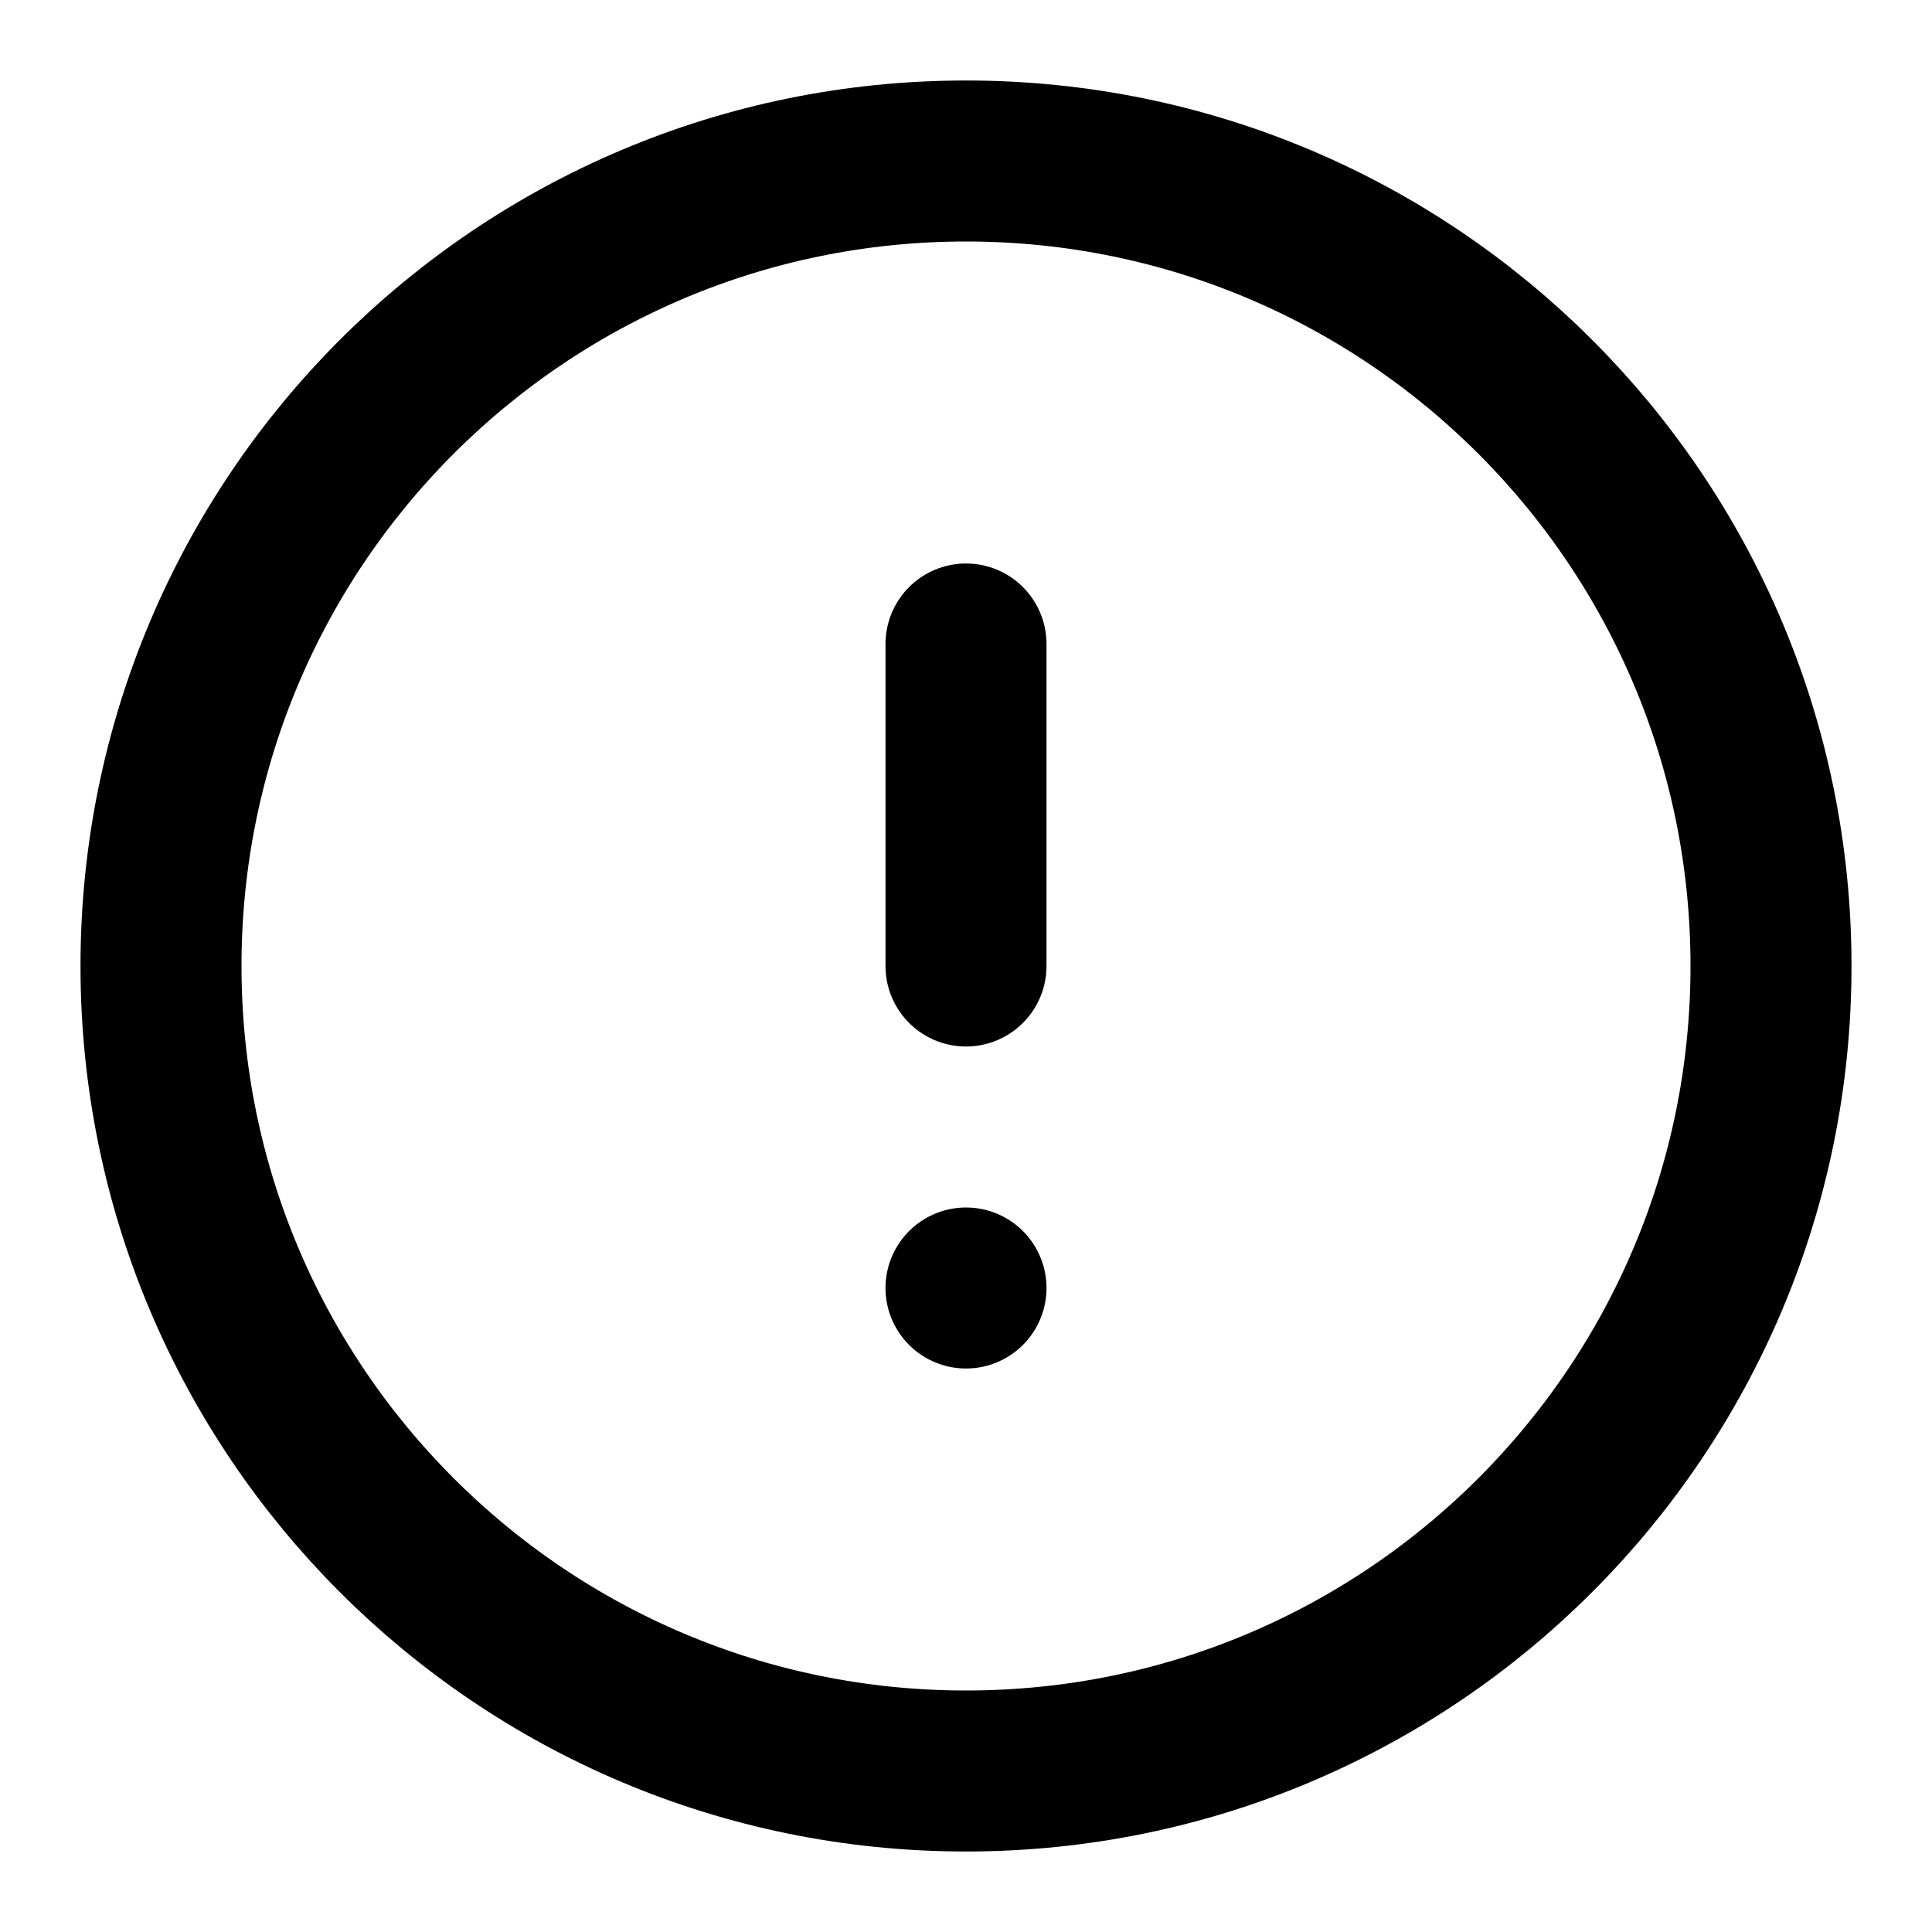
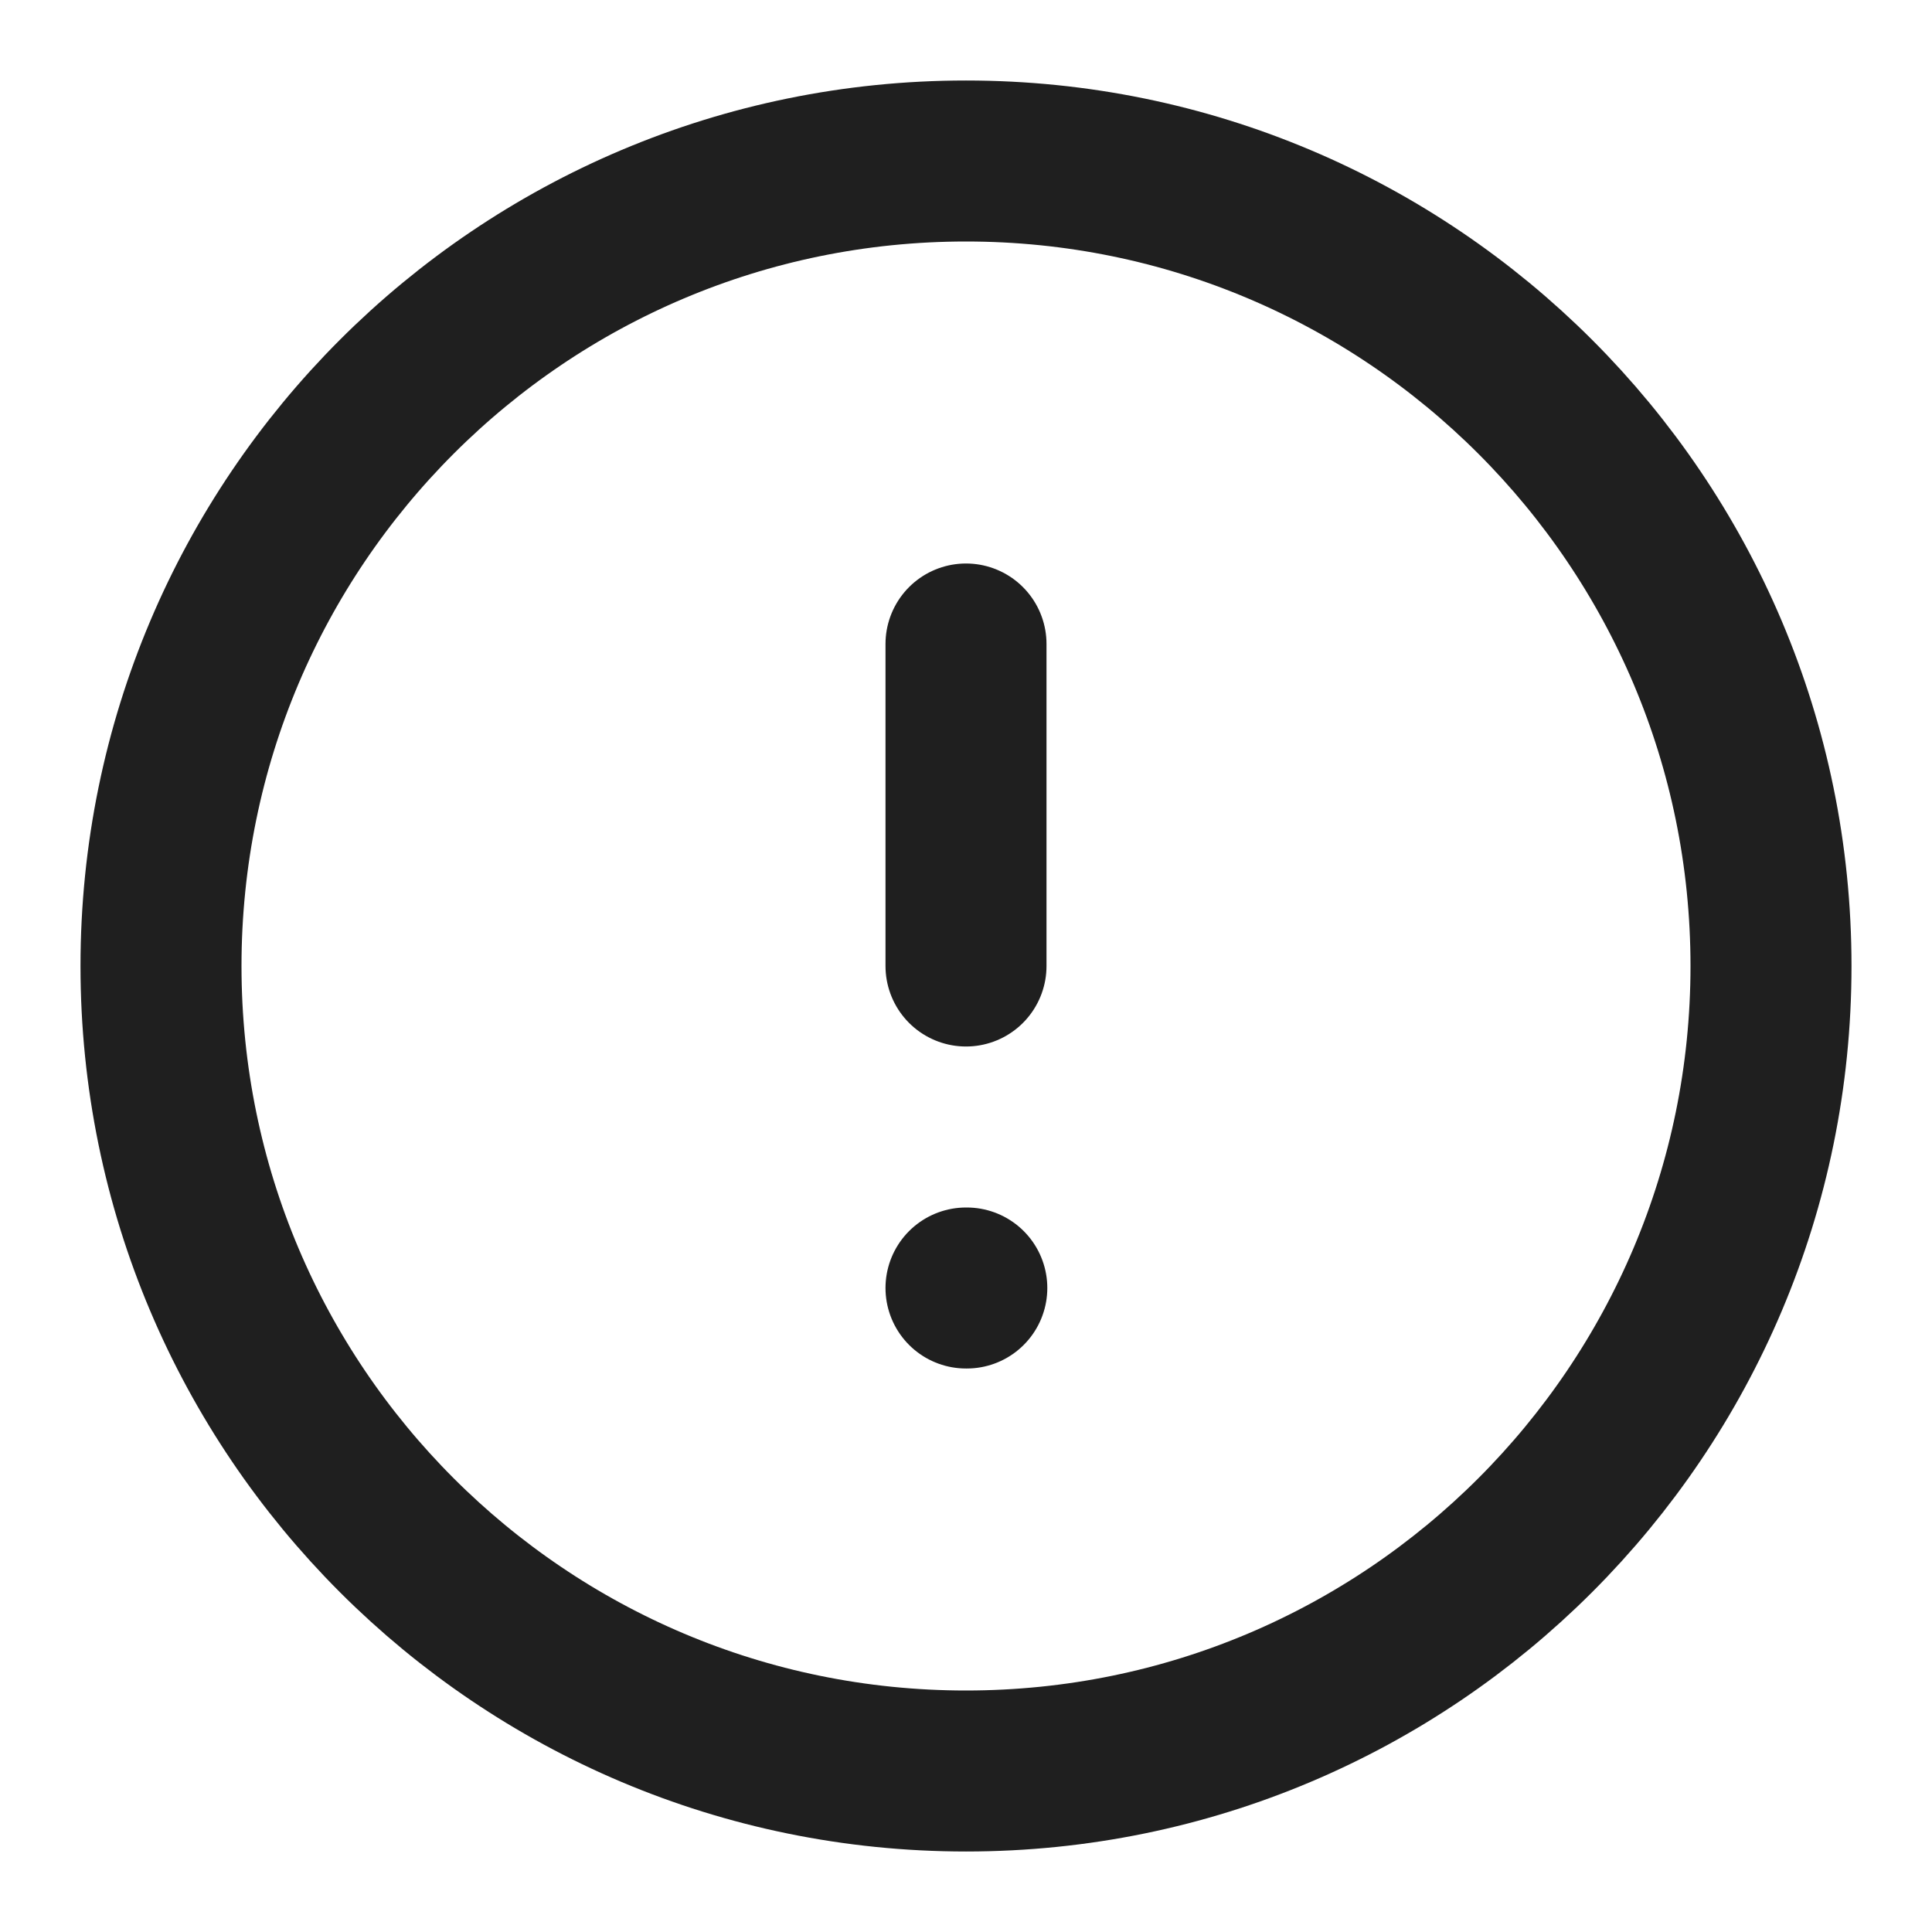
- <svg xmlns="http://www.w3.org/2000/svg" width="24" height="24" viewBox="0 0 24 24" fill="none" stroke="currentColor" stroke-width="2" stroke-linecap="round" stroke-linejoin="round">
-   <circle cx="12" cy="12" r="10" />
-   <line x1="12" y1="8" x2="12" y2="12" />
-   <line x1="12" y1="16" x2="12" y2="16" />
+ <svg xmlns="http://www.w3.org/2000/svg" width="24" height="24" fill="none">
+   <path d="M12 22c5.523 0 10-4.477 10-10S17.523 2 12 2 2 6.477 2 12s4.477 10 10 10zM12 8v4M12 16h.01" stroke="#1F1F1F" stroke-width="2" stroke-linecap="round" stroke-linejoin="round" />
</svg>
